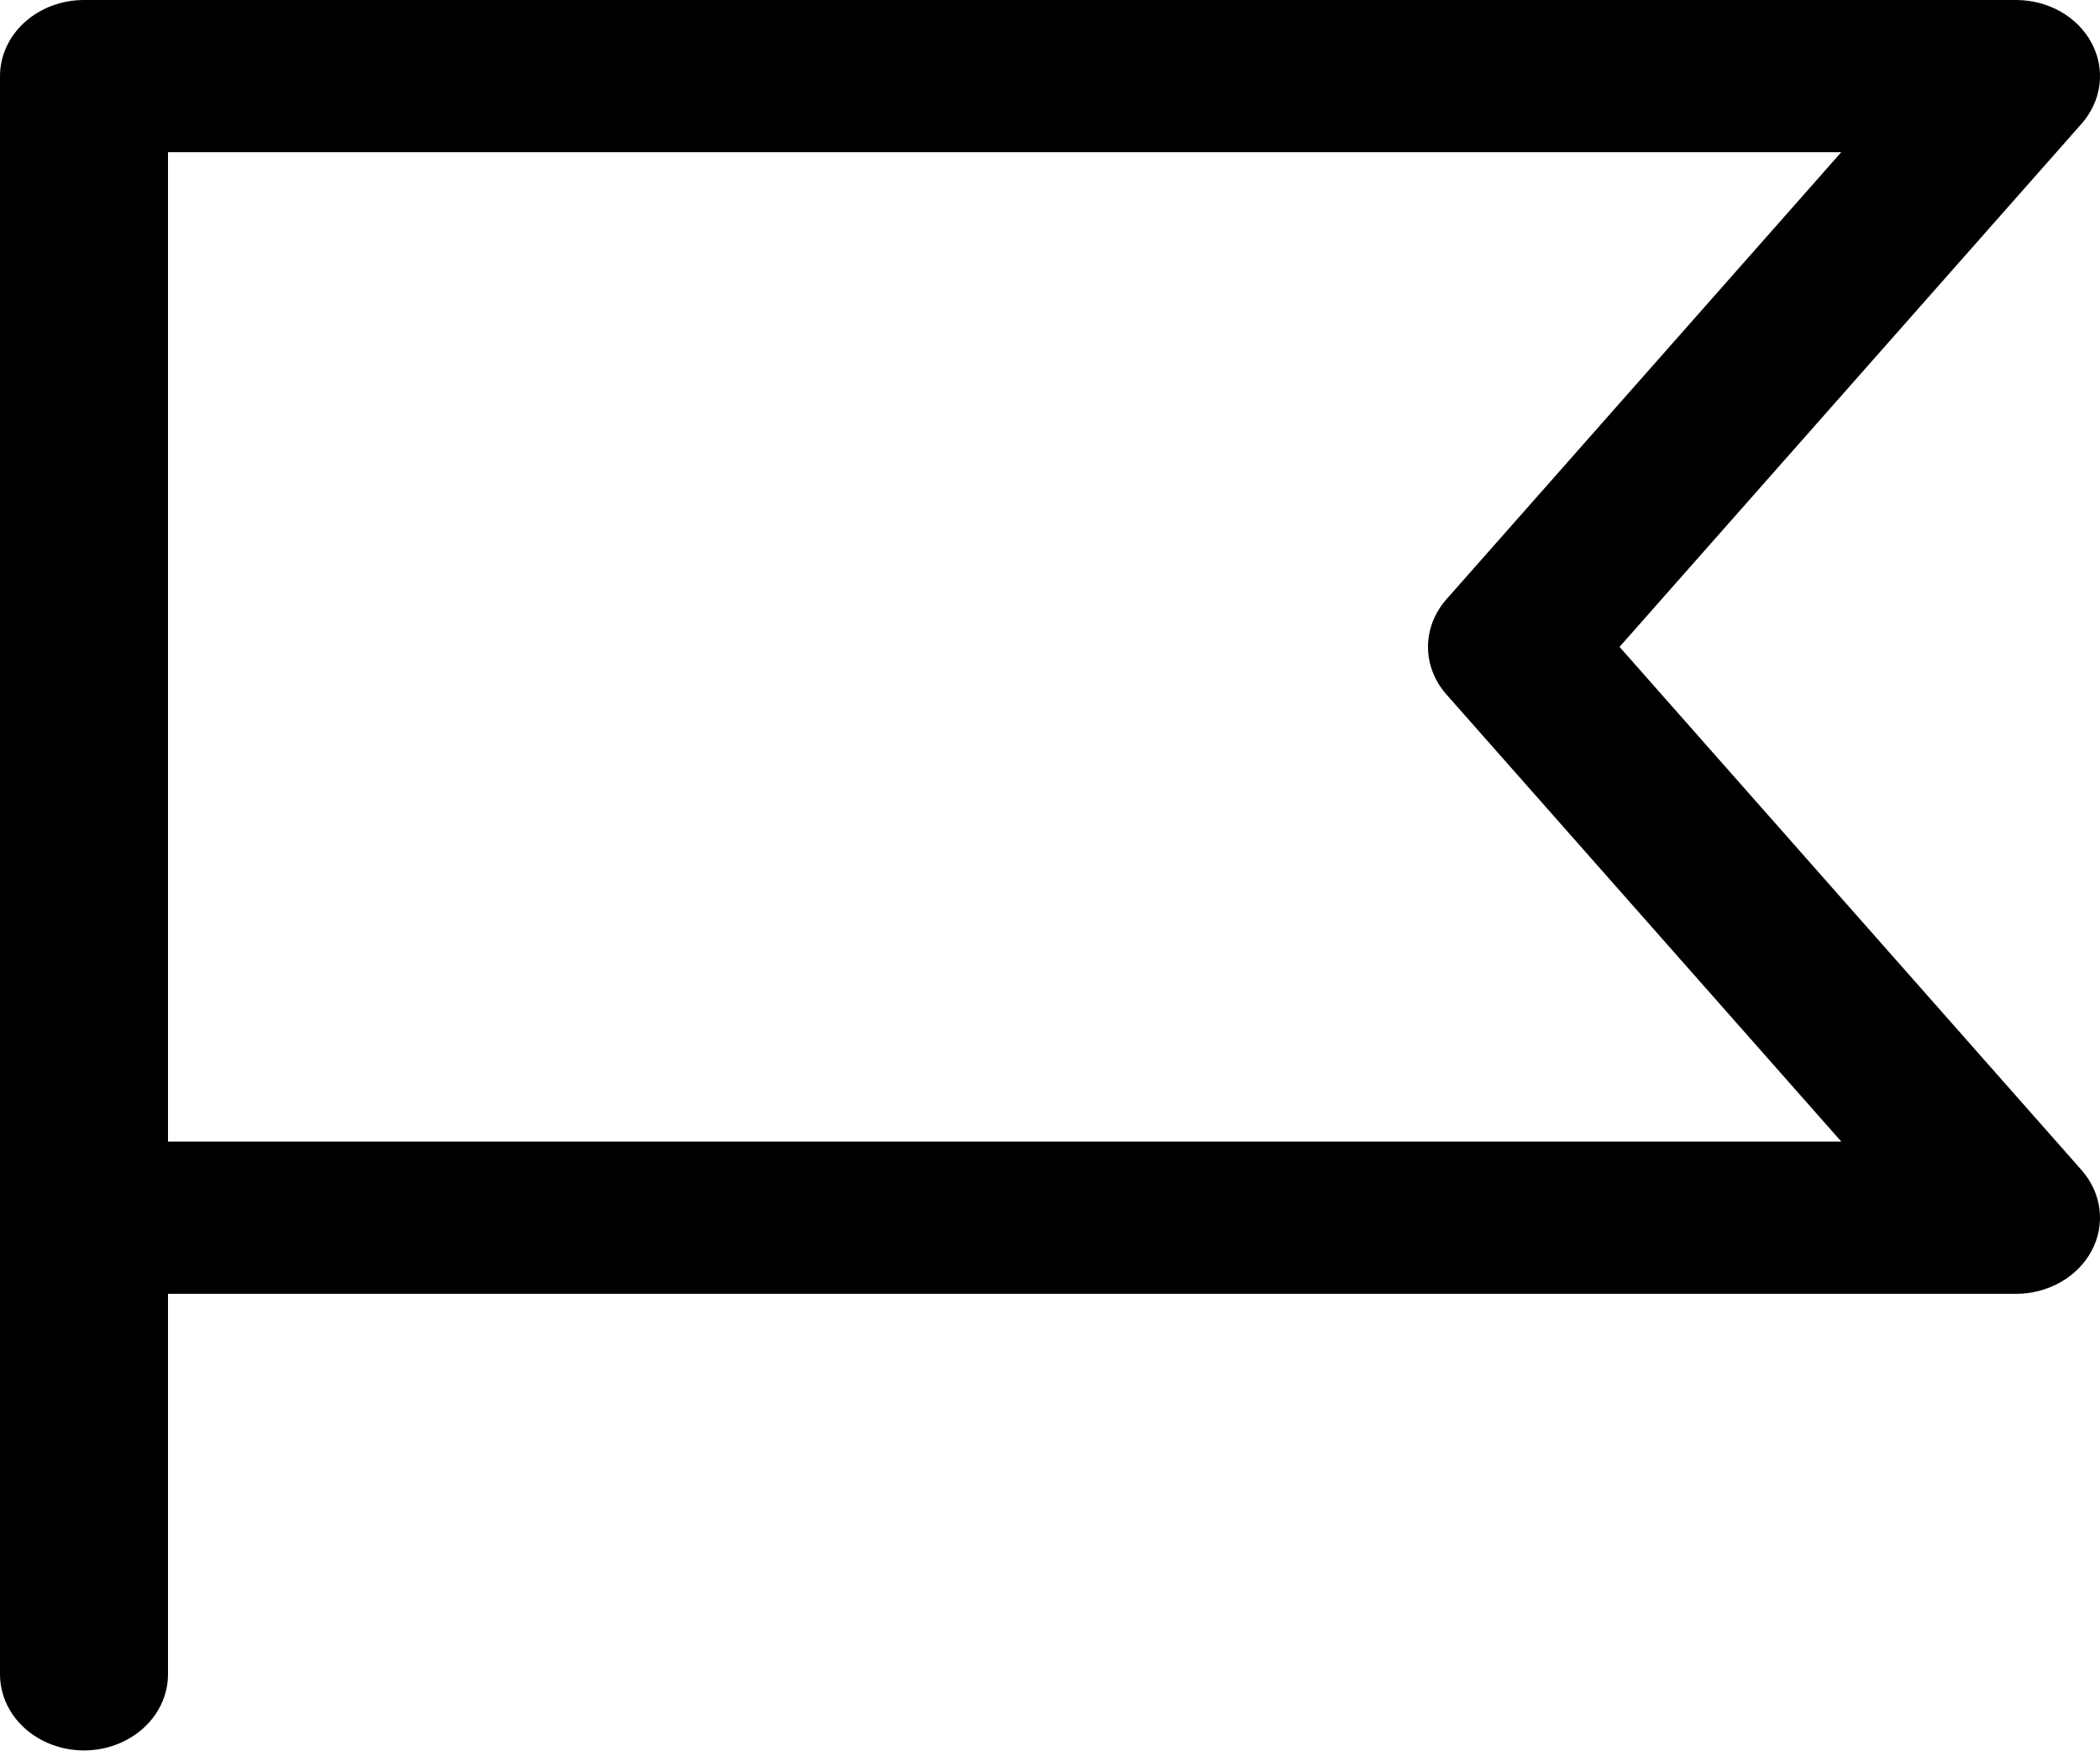
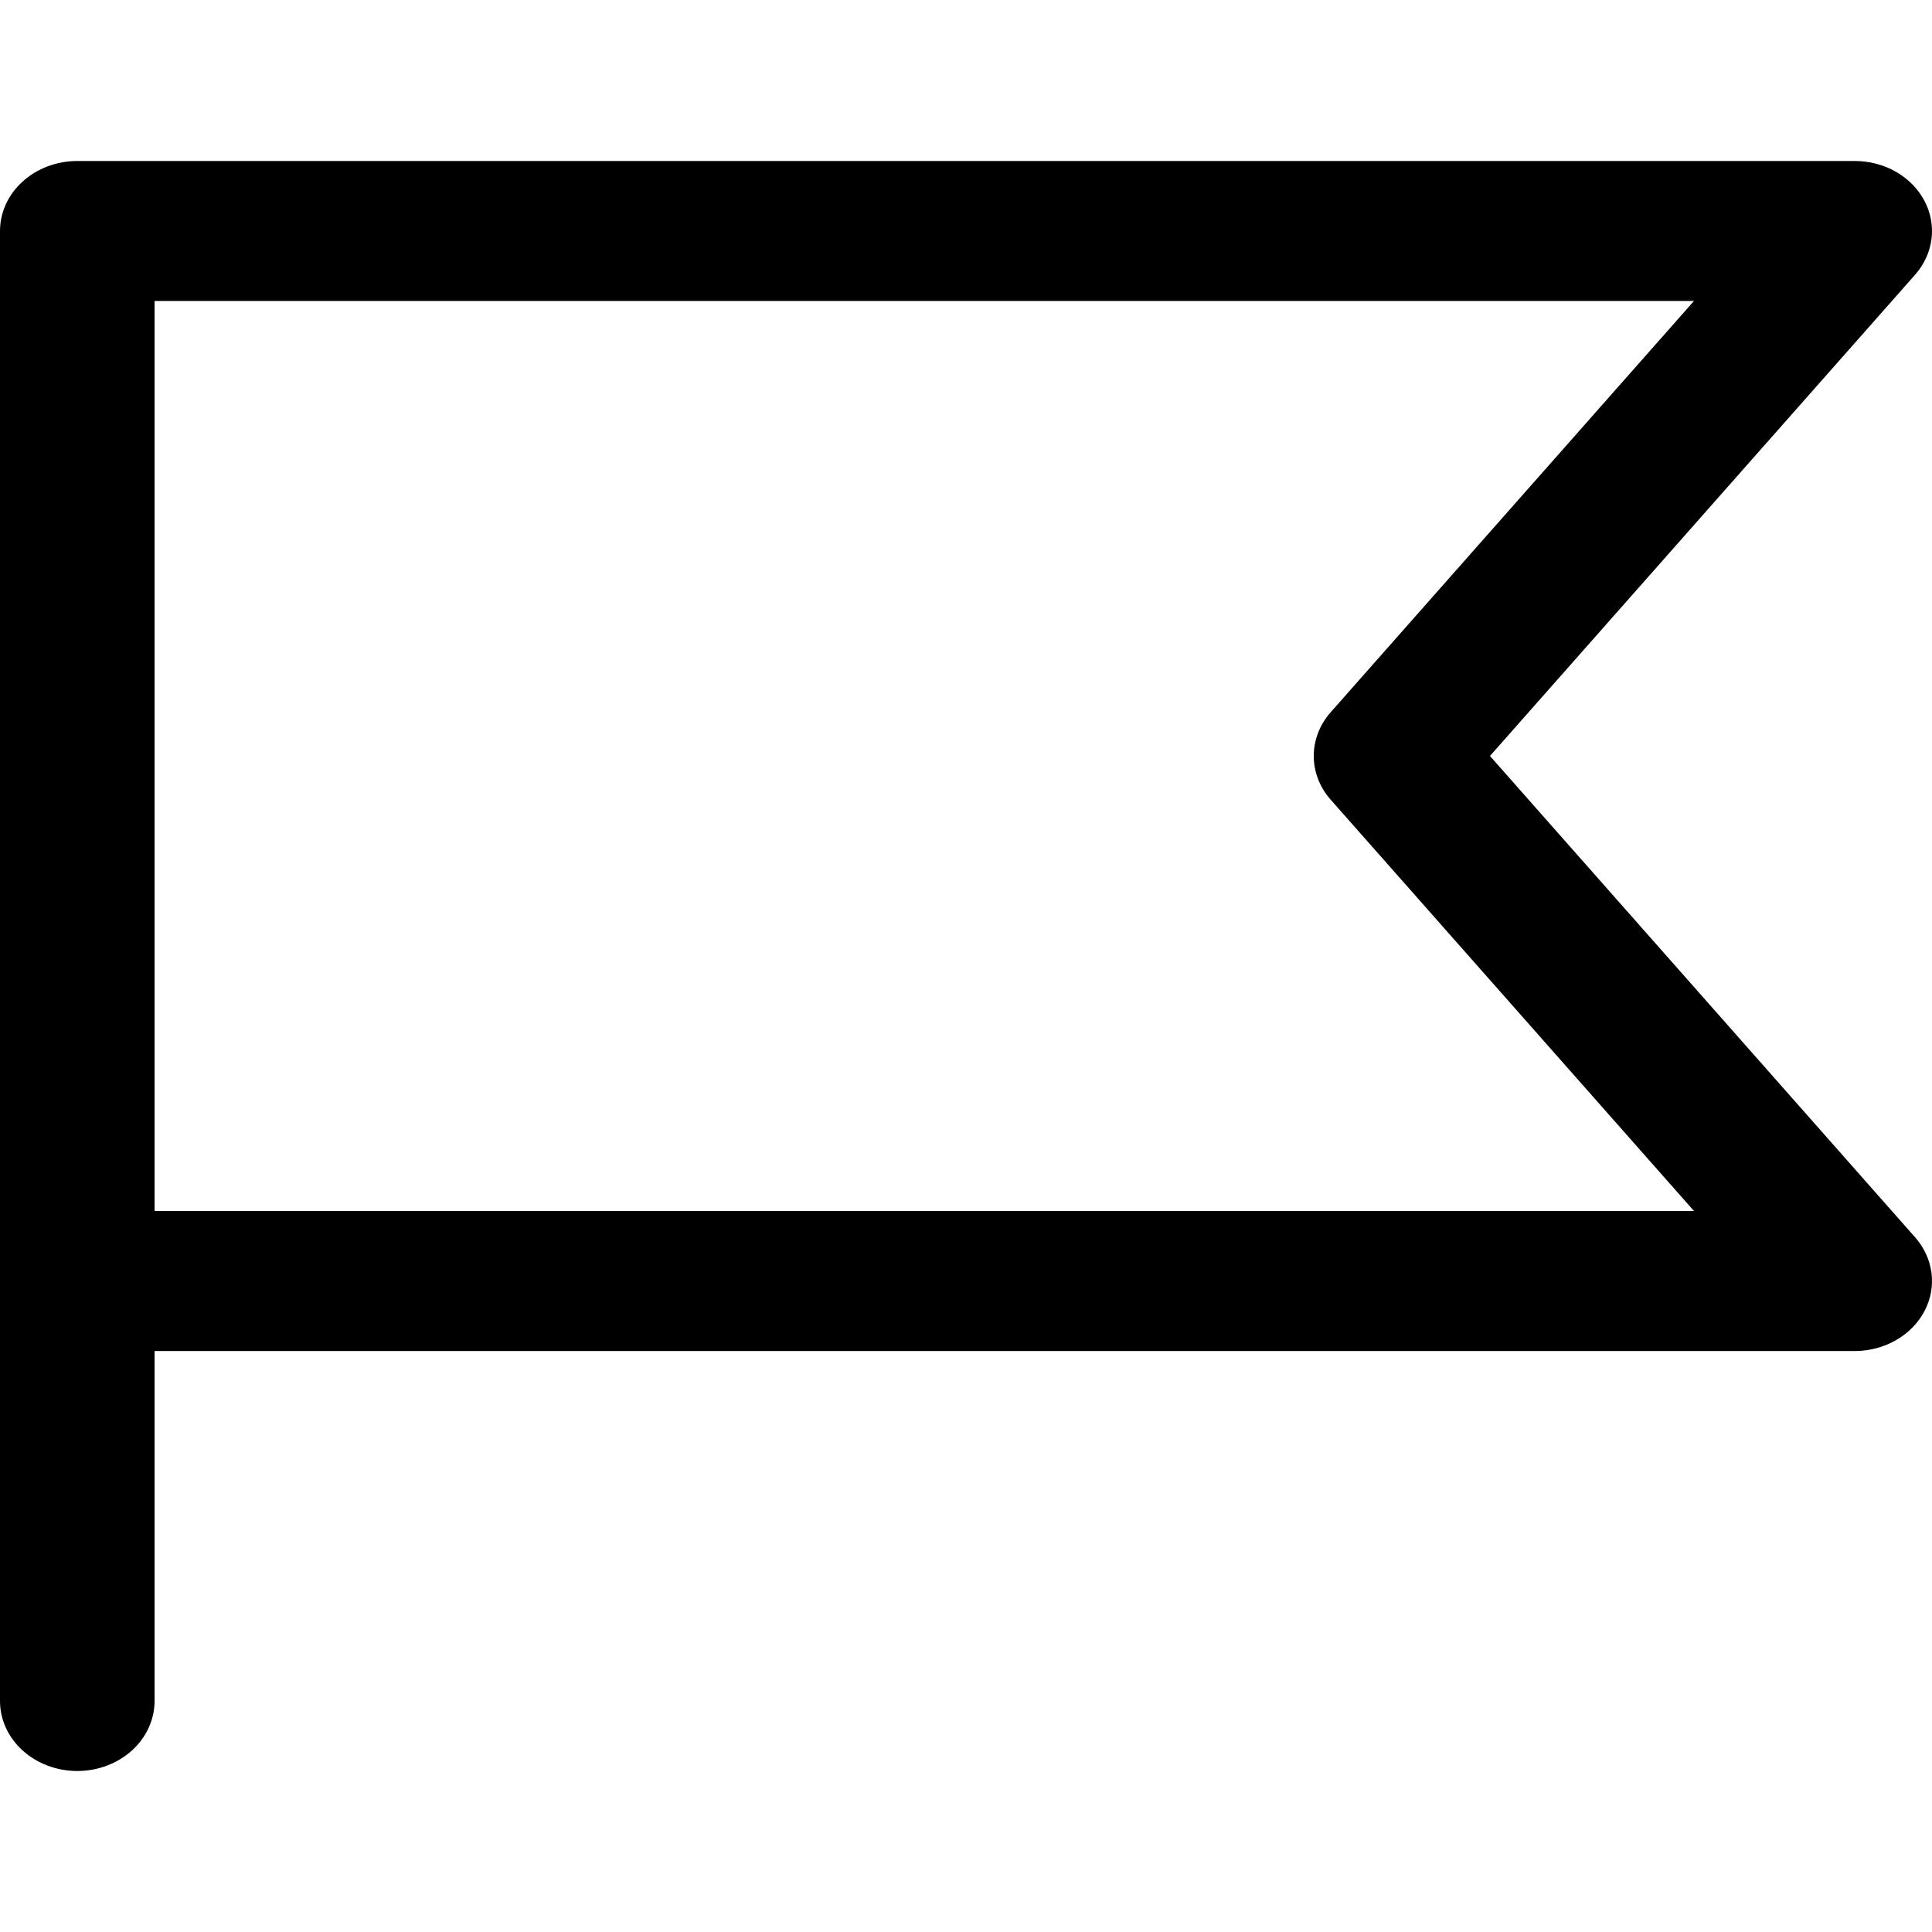
- <svg xmlns="http://www.w3.org/2000/svg" width="24" height="20" viewBox="0 0 24 20" fill="none">
+ <svg xmlns="http://www.w3.org/2000/svg" width="24" height="24" viewBox="0 0 24 20" fill="none">
  <path d="M18.509 7.391L23.79 1.413C23.903 1.285 23.973 1.131 23.994 0.968C24.014 0.805 23.984 0.64 23.905 0.493C23.827 0.345 23.704 0.221 23.551 0.133C23.398 0.046 23.221 8.16335e-06 23.04 0H0.96C0.705 0 0.461 0.092 0.281 0.255C0.101 0.418 0 0.639 0 0.87V19.13C0 19.361 0.101 19.582 0.281 19.745C0.461 19.908 0.705 20 0.96 20C1.215 20 1.459 19.908 1.639 19.745C1.819 19.582 1.92 19.361 1.92 19.13V14.783H23.04C23.221 14.783 23.398 14.736 23.551 14.649C23.704 14.562 23.827 14.437 23.905 14.29C23.984 14.142 24.014 13.977 23.994 13.815C23.973 13.652 23.903 13.498 23.79 13.37L18.509 7.391ZM1.92 13.043V1.739H21.043L16.53 6.848C16.394 7.002 16.32 7.194 16.32 7.391C16.32 7.589 16.394 7.78 16.53 7.934L21.043 13.043H1.92Z" fill="black" />
</svg>
